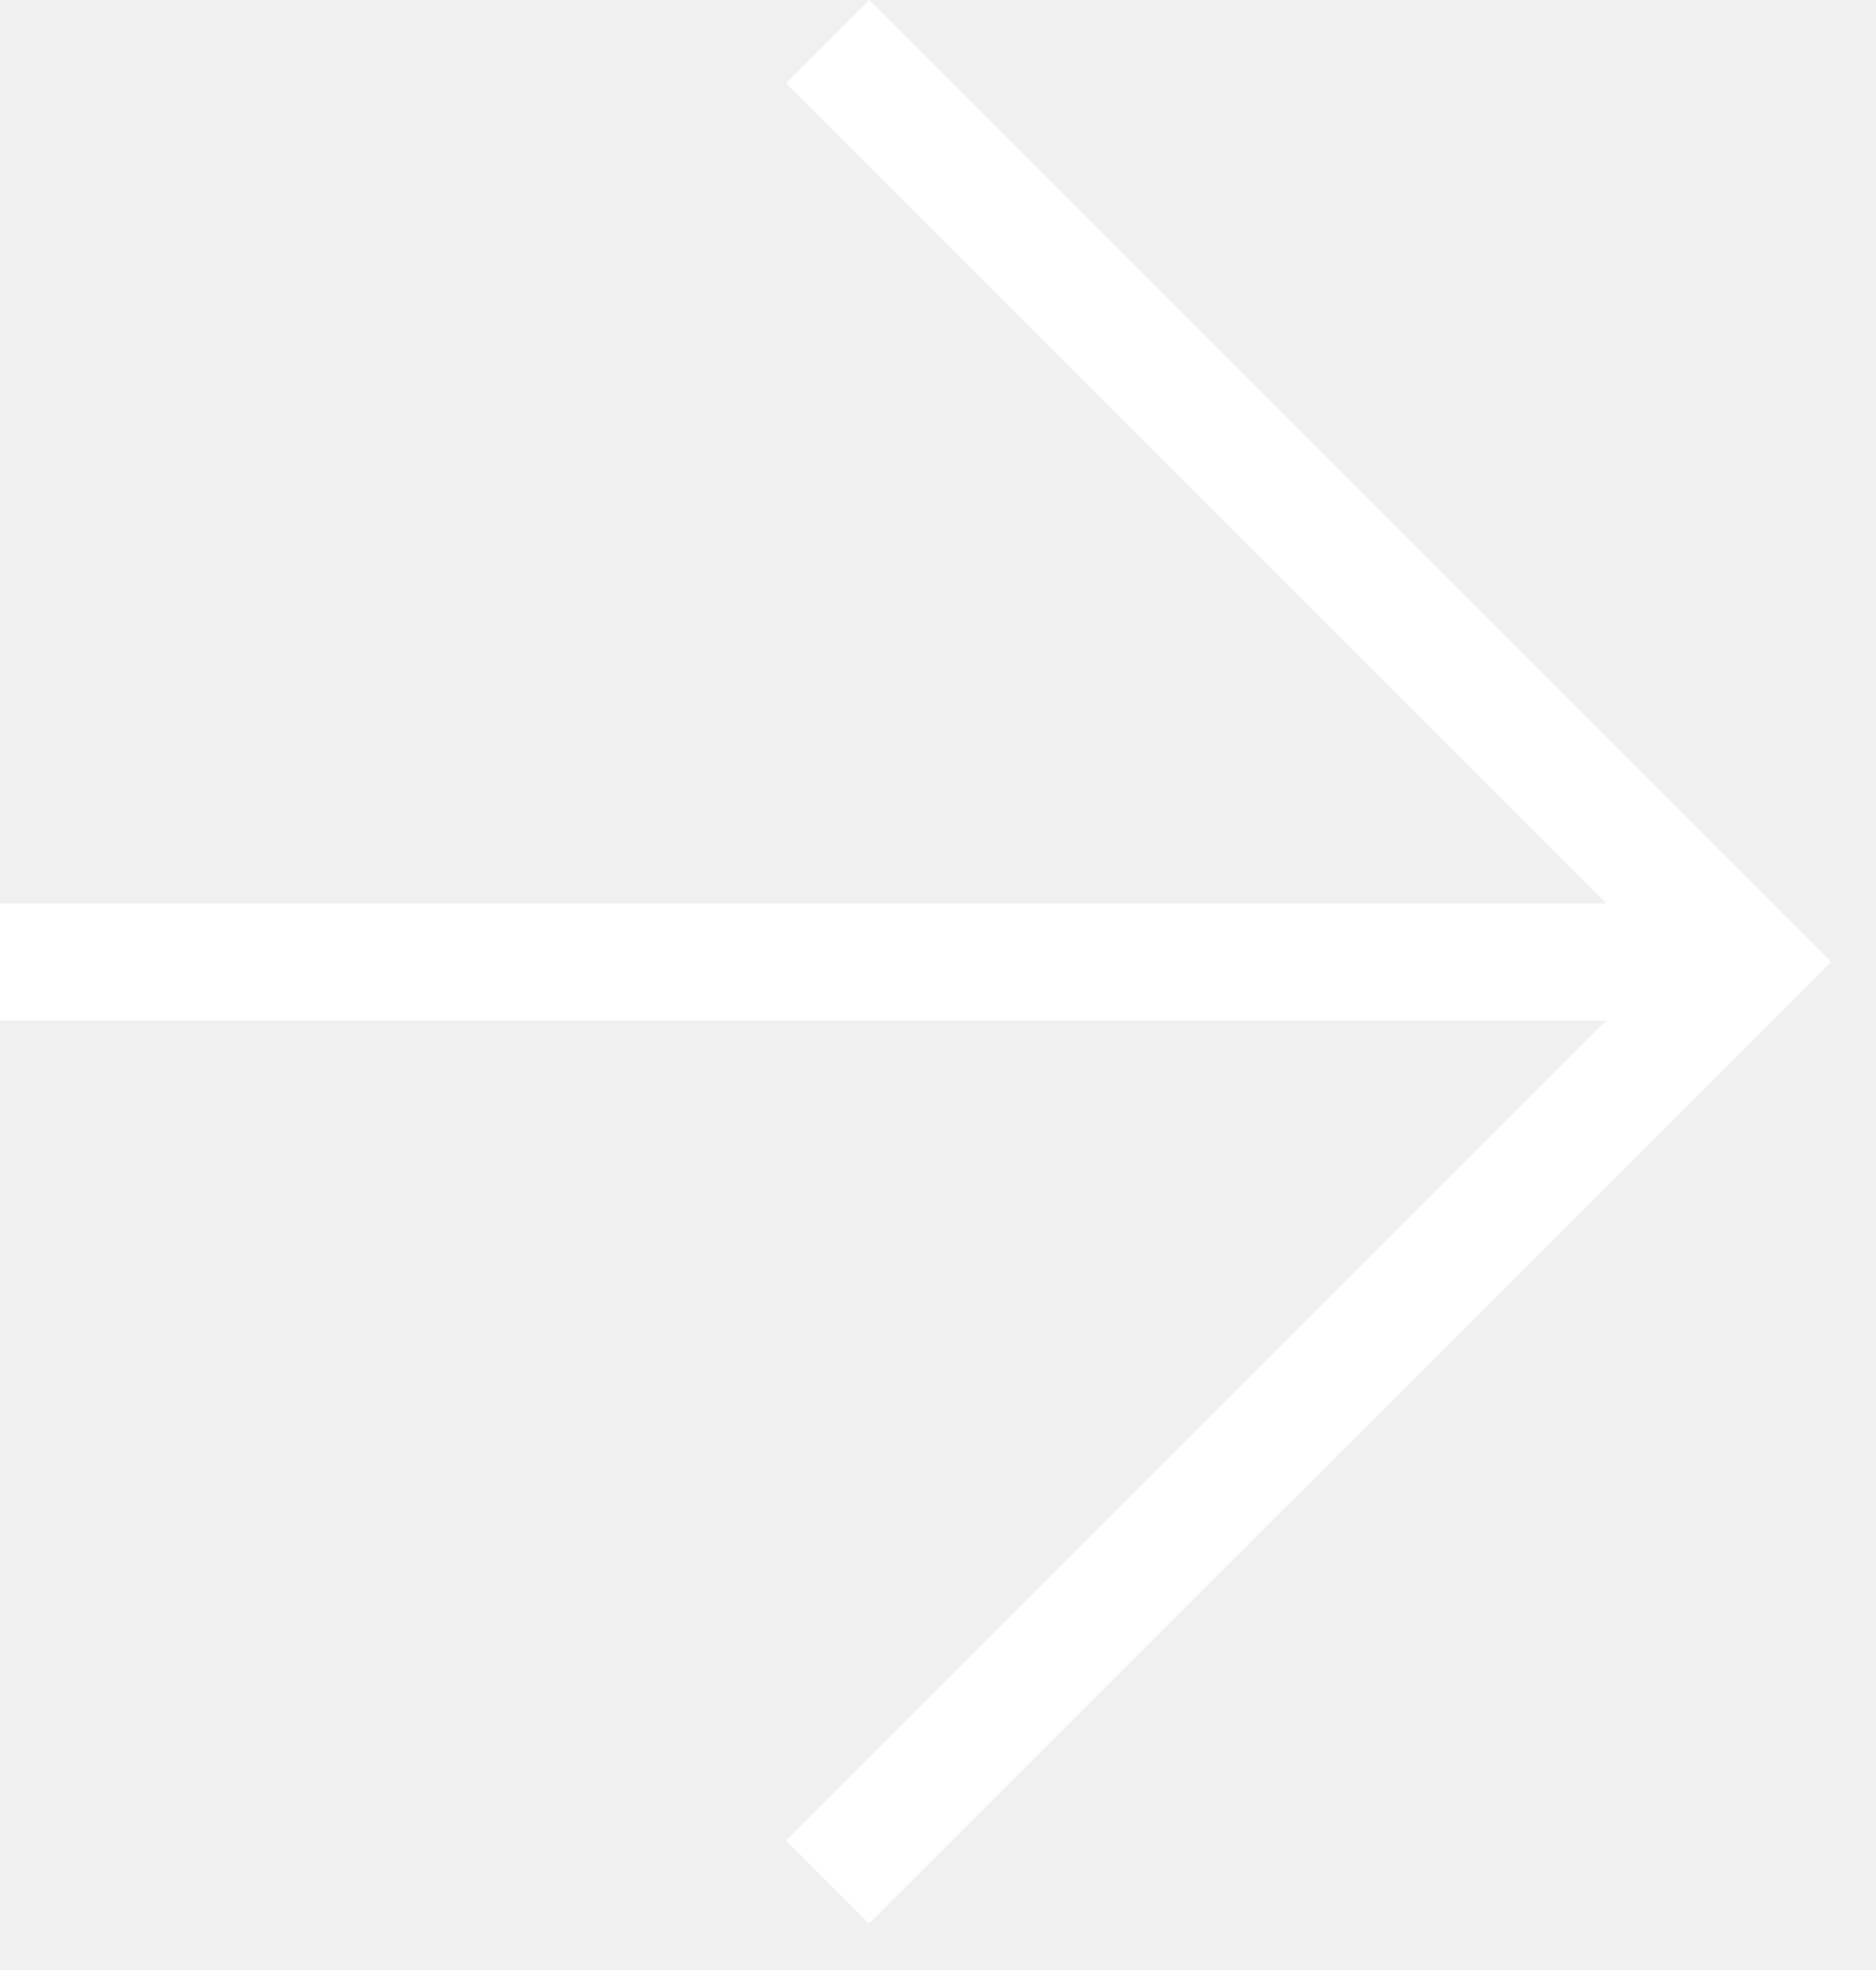
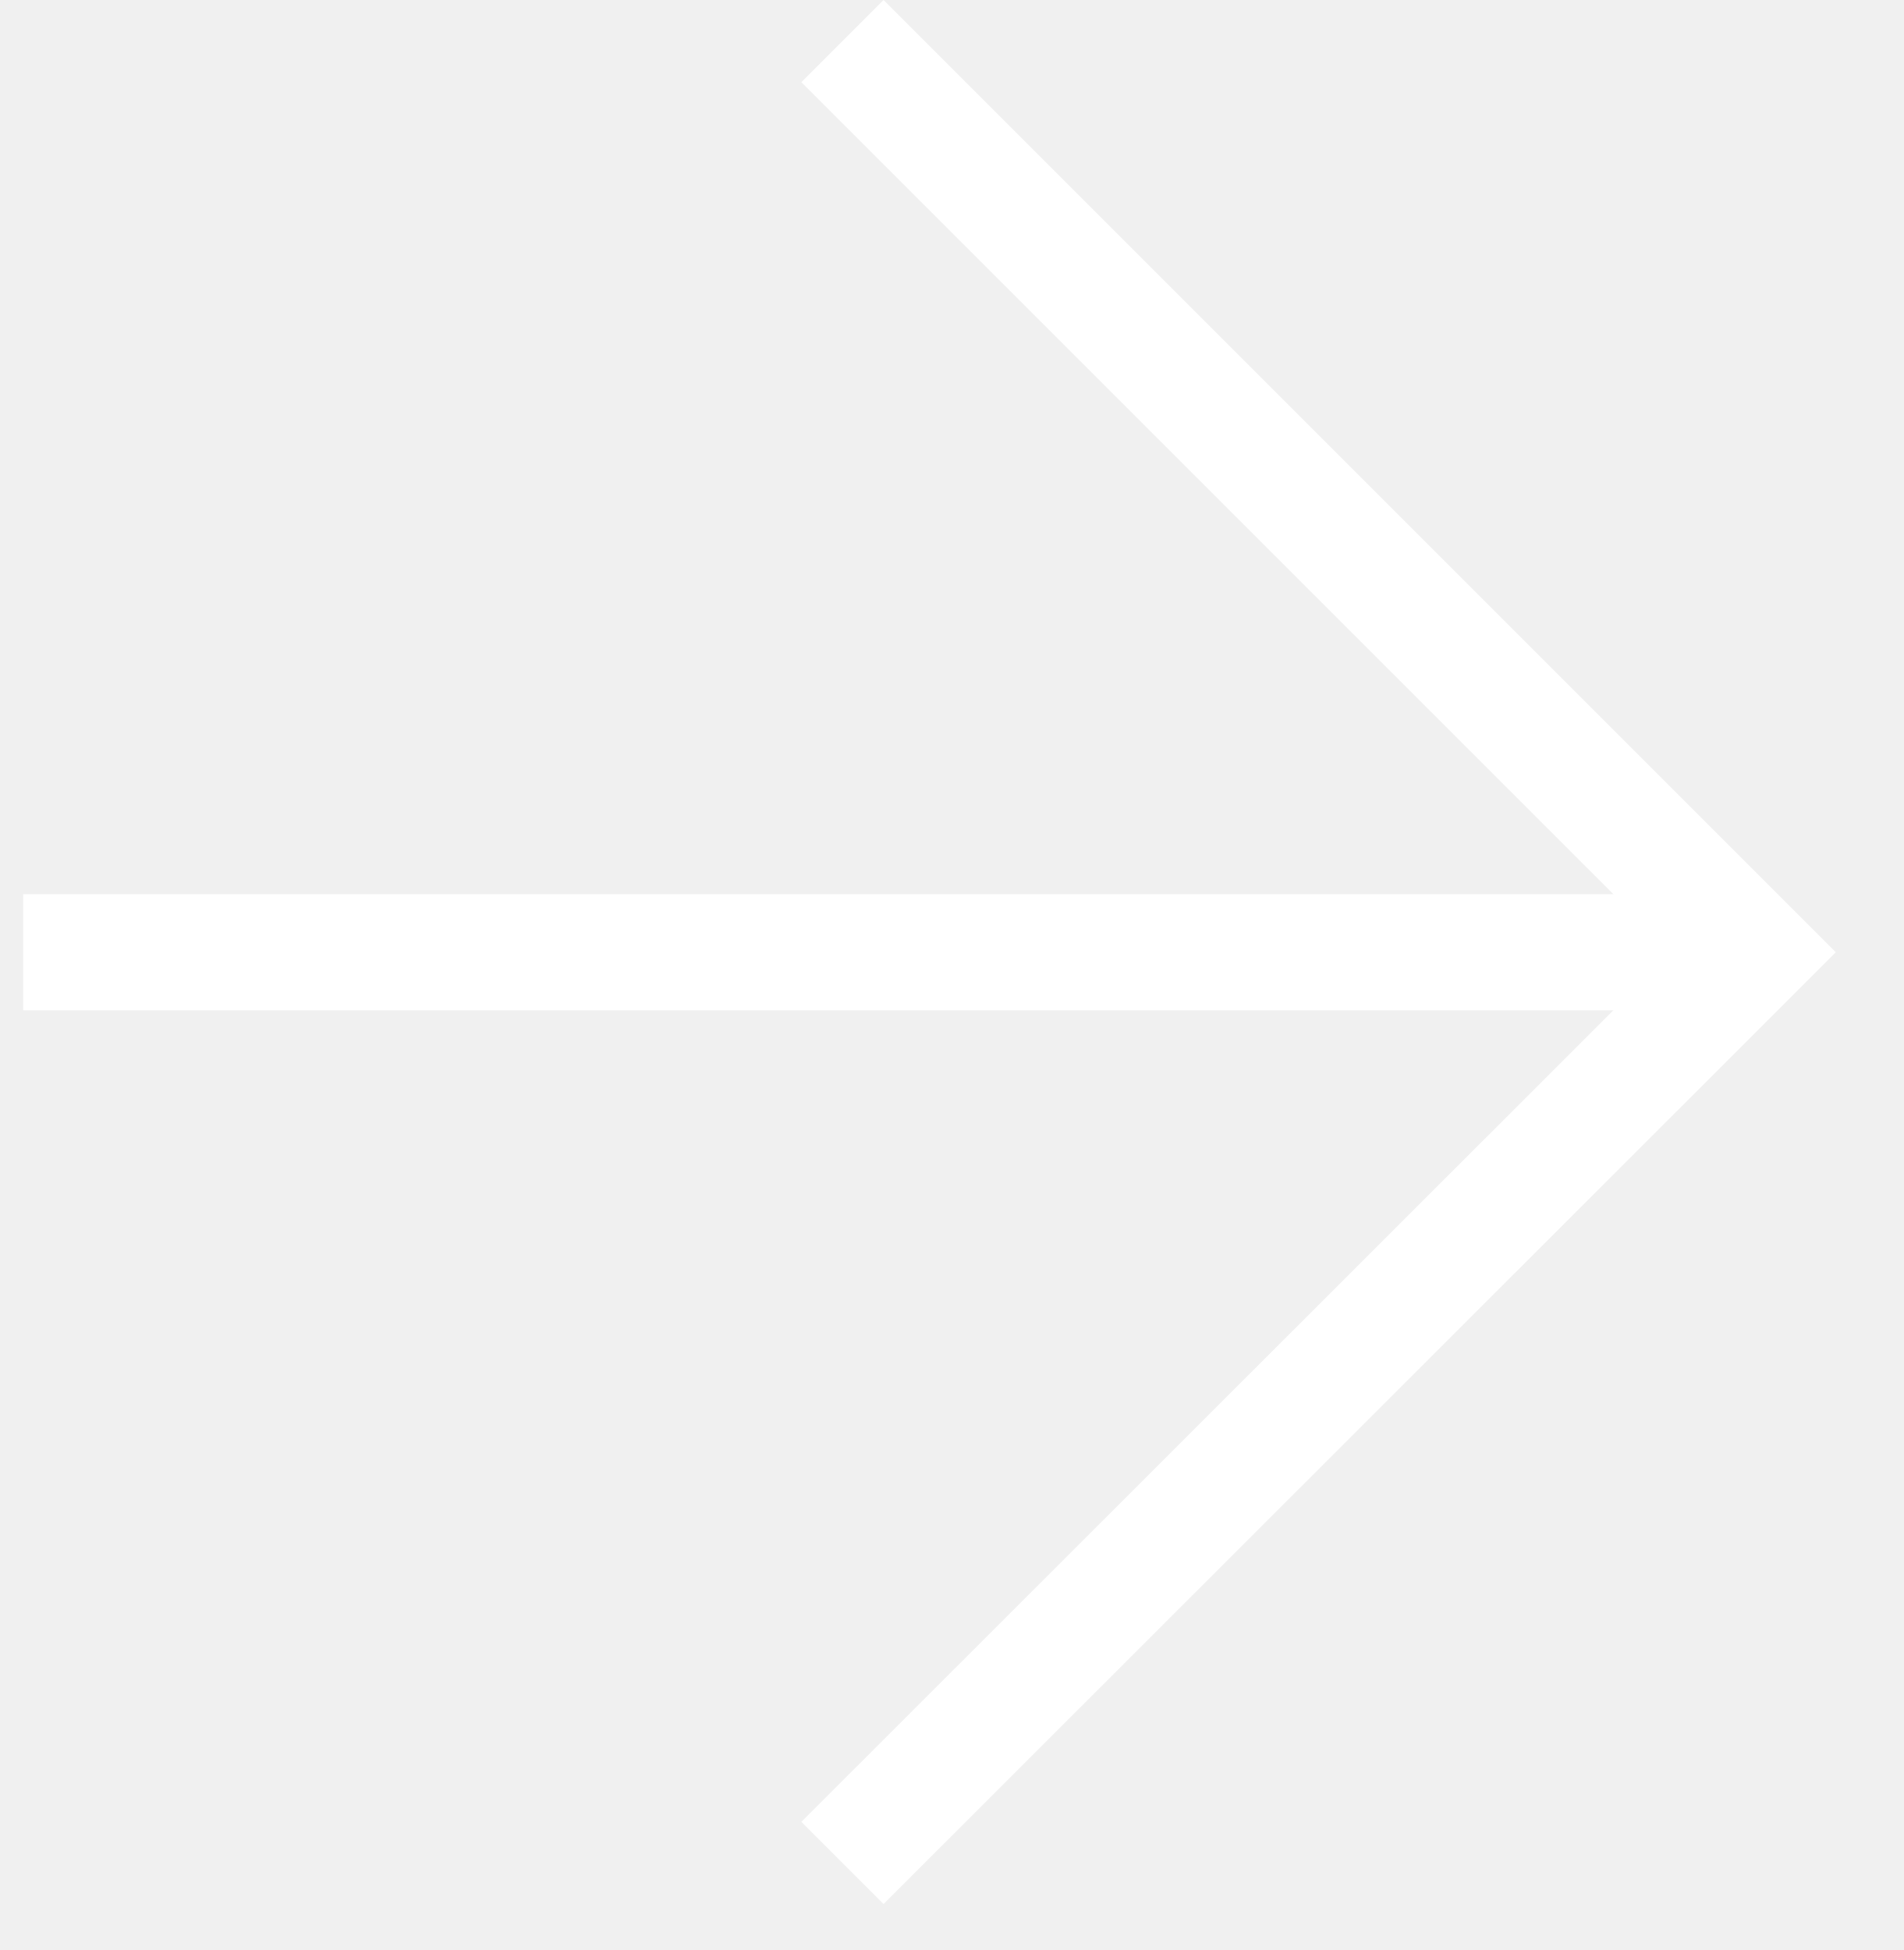
- <svg xmlns="http://www.w3.org/2000/svg" version="1.1" id="Layer_1" x="0px" y="0px" viewBox="0 0 40 42" style="enable-background:new 0 0 40 42;" xml:space="preserve">
-   <style type="text/css">
- 	.st0{fill:#FFFFFF;}
- </style>
-   <g>
-     <polygon class="st0" points="18.53,41.01 16.76,39.24 35.5,20.51 16.76,1.77 18.53,0 39.04,20.51  " />
-     <rect y="19.26" class="st0" width="37.27" height="2.5" />
+ <svg xmlns="http://www.w3.org/2000/svg" width="41" height="42" viewBox="0 0 41 42" fill="none">
+   <g clip-path="url(#clip0_9003_61)">
+     <path d="M19.03 41.01L17.26 39.24L36 20.51L17.26 1.77L19.03 0L39.54 20.51L19.03 41.01Z" fill="white" />
+     <path d="M37.77 19.26H0.5V21.76H37.77V19.26Z" fill="white" />
  </g>
+   <defs>
+     <clipPath id="clip0_9003_61">
+       <rect width="40" height="42" fill="white" transform="translate(0.5)" />
+     </clipPath>
+   </defs>
</svg>
